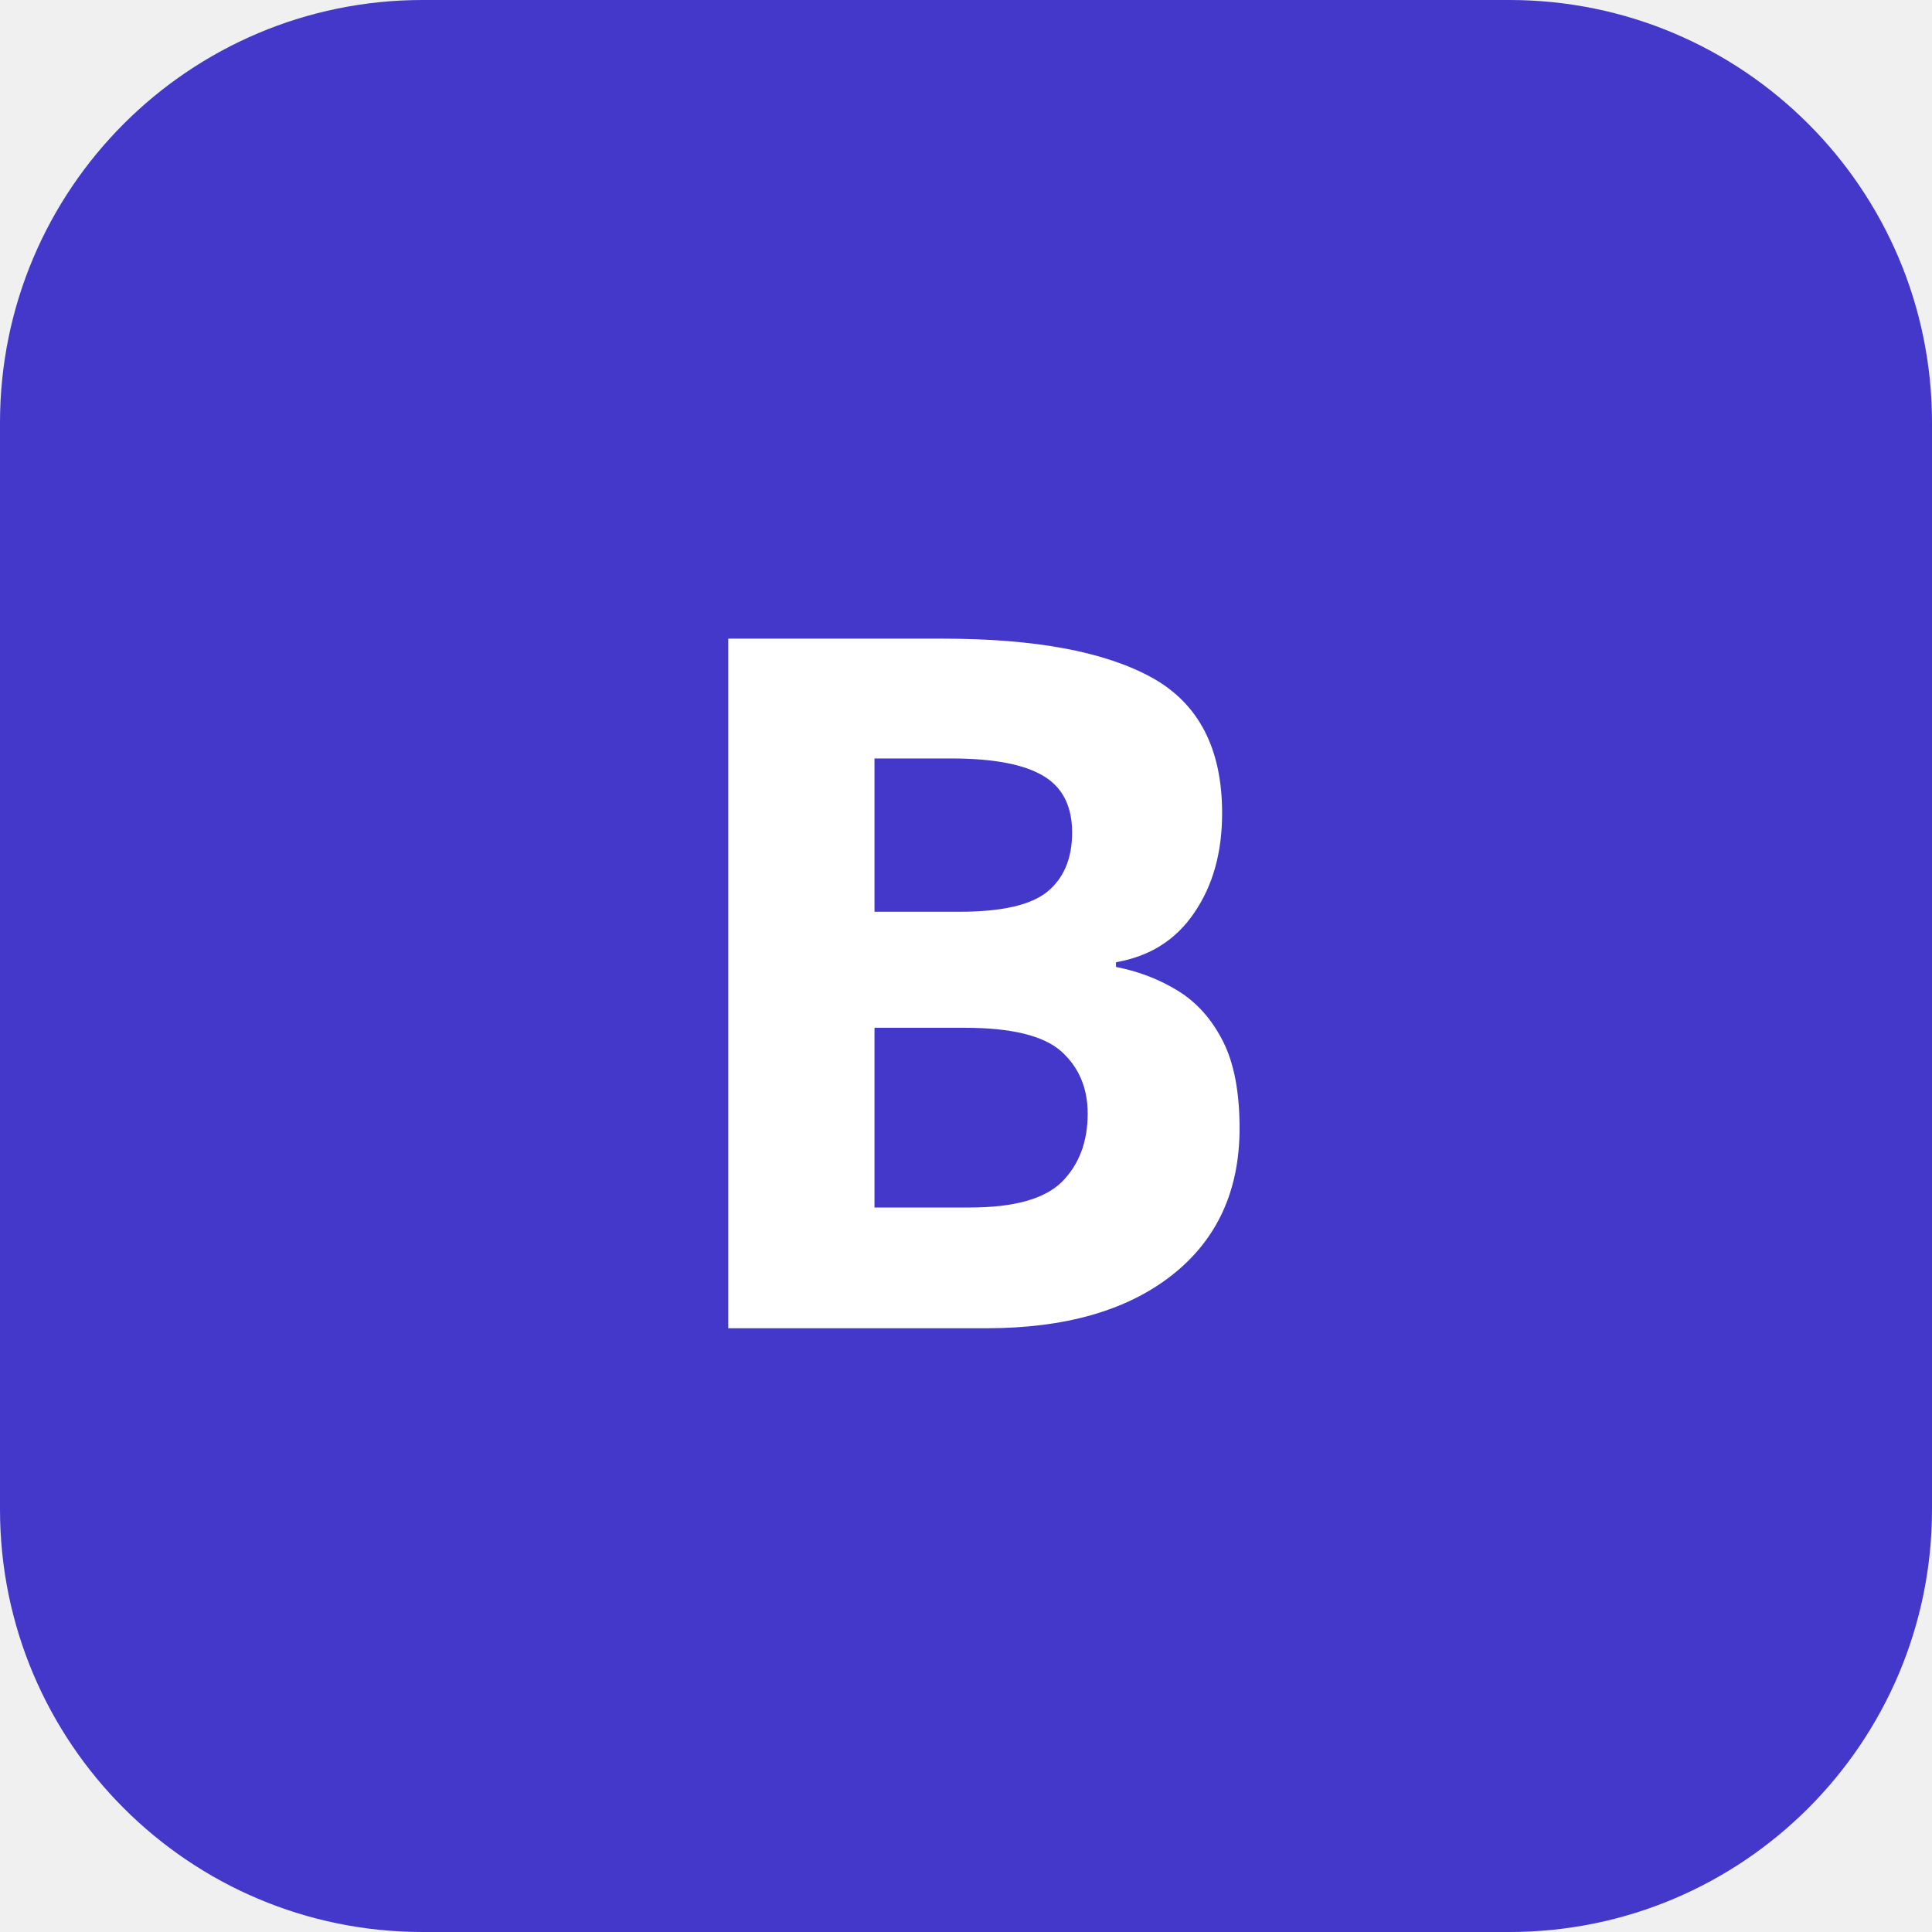
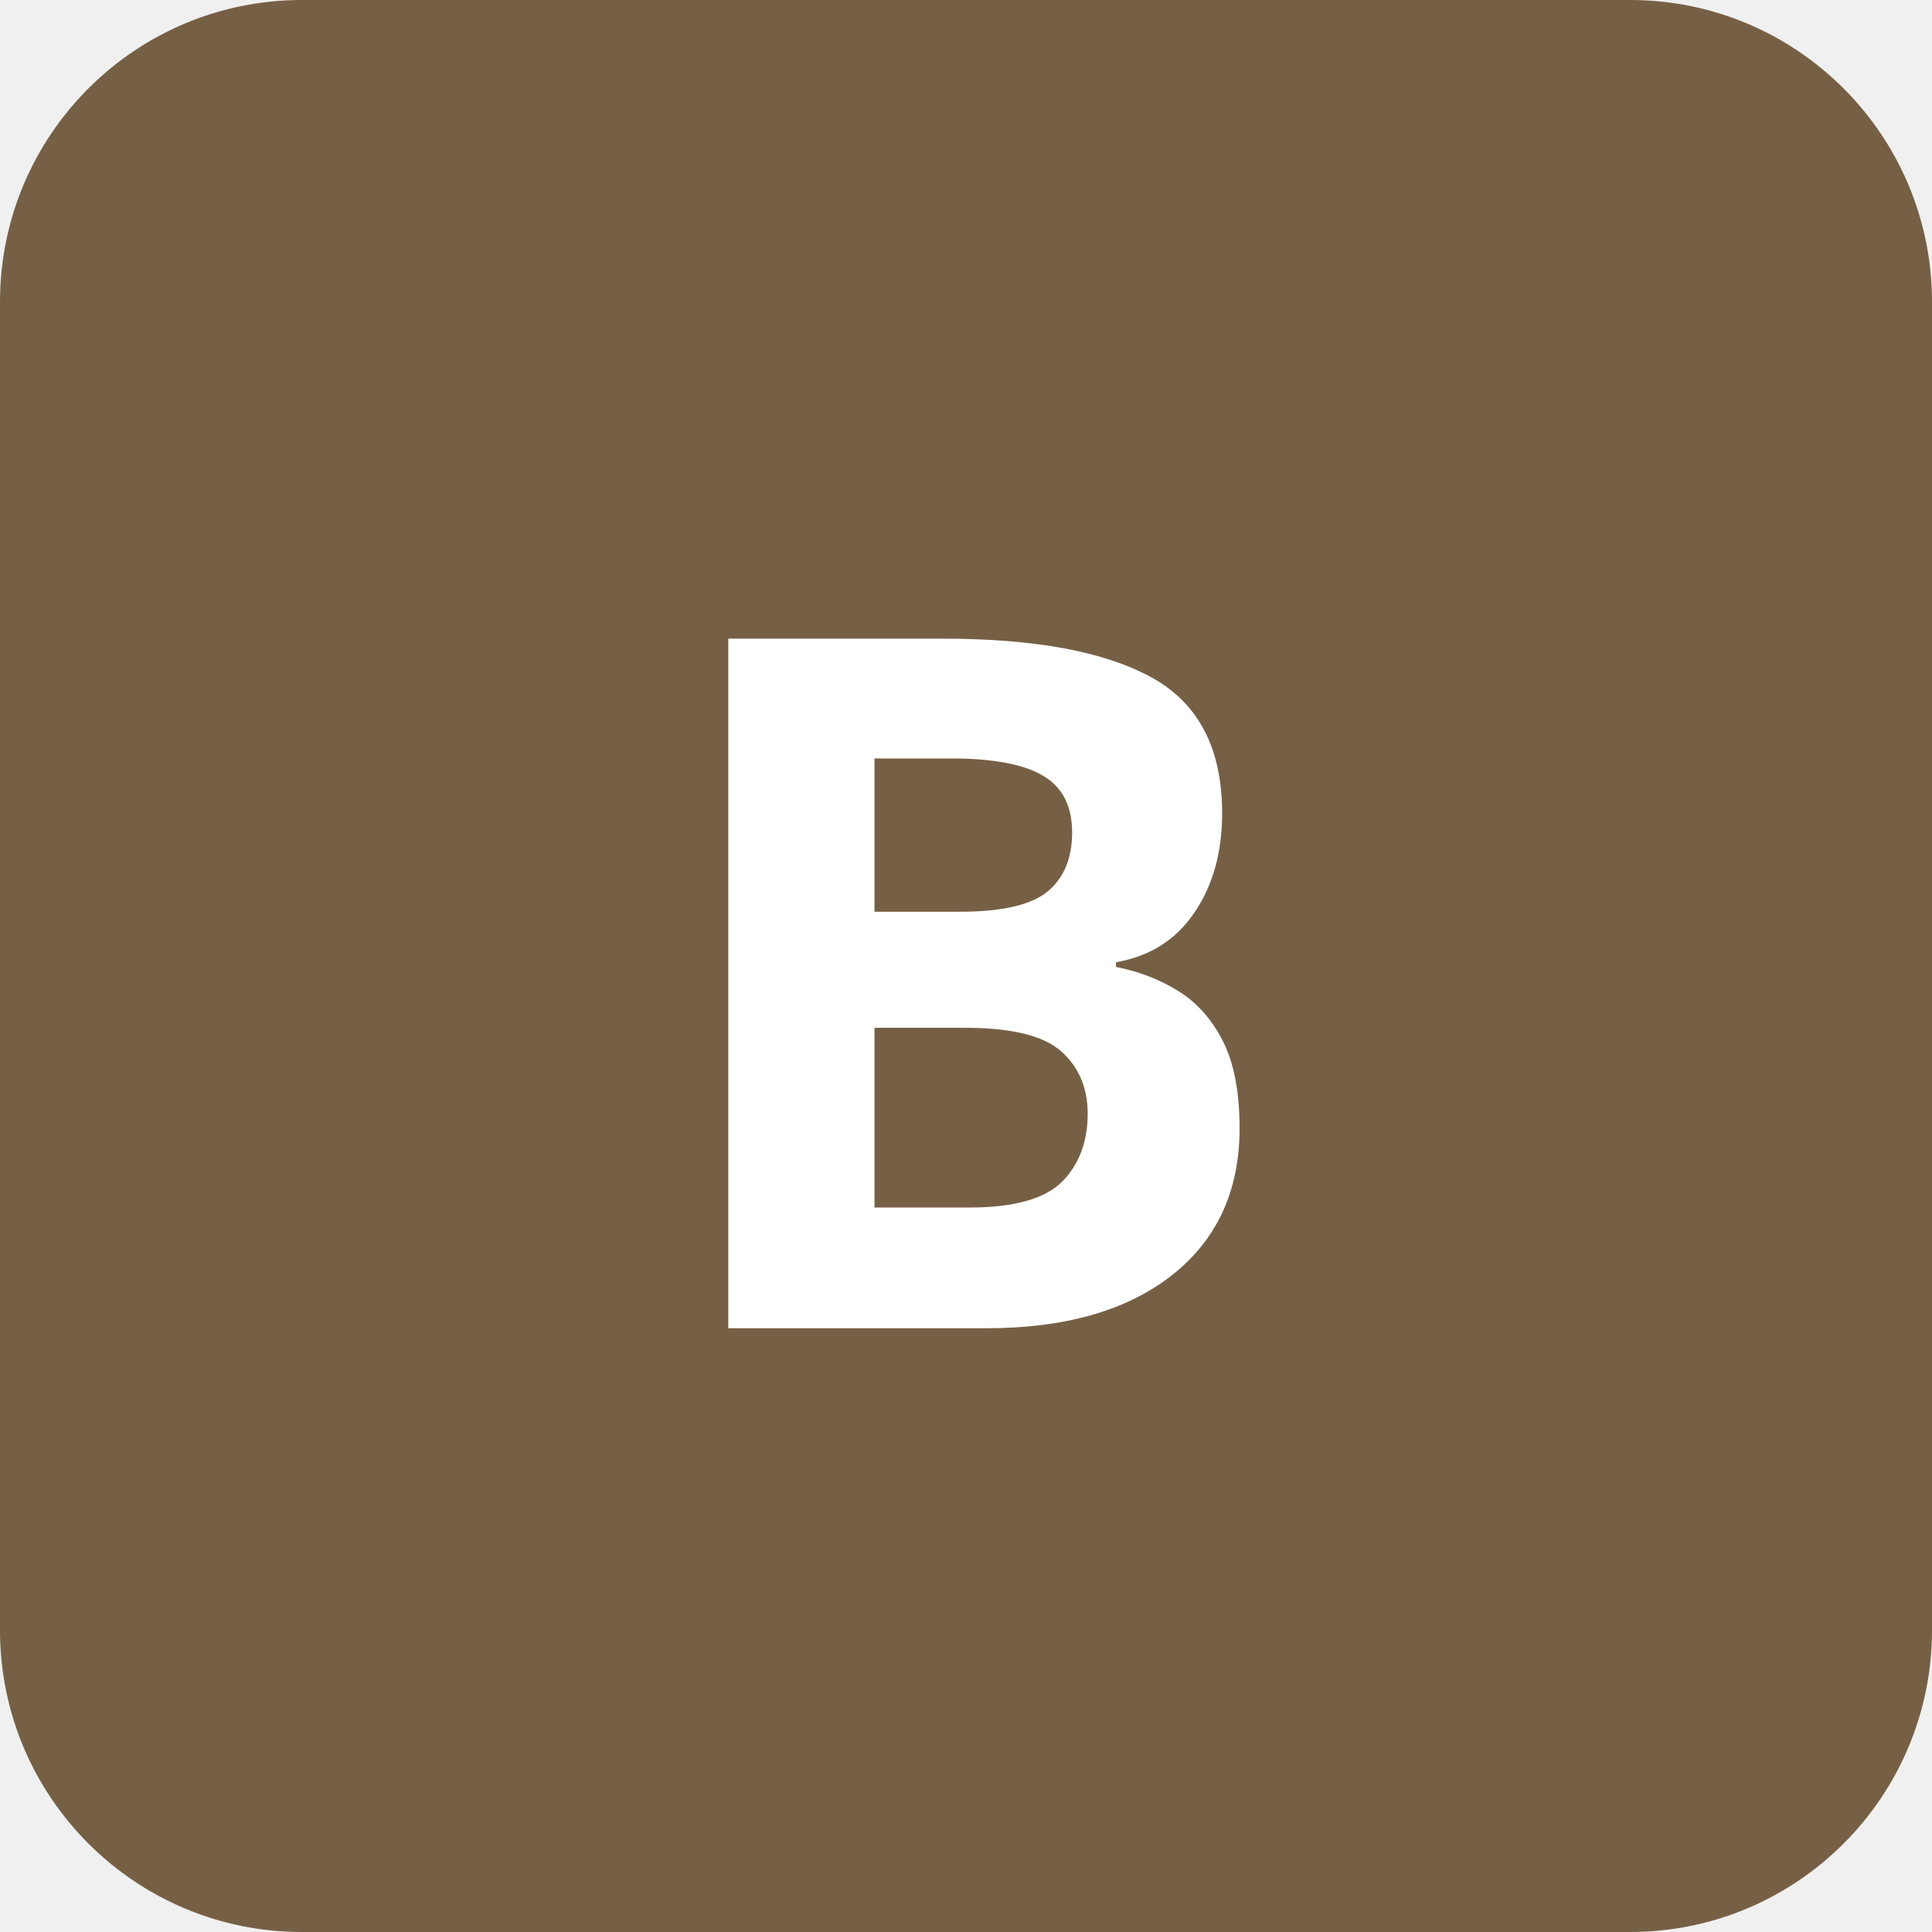
<svg xmlns="http://www.w3.org/2000/svg" viewBox="0 0 64 64" fill="none">
-   <rect width="64" height="64" rx="14" fill="#4338ca" />
+   <rect width="64" height="64" rx="10" fill="#766045" />
  <text x="32" y="44" text-anchor="middle" font-family="ui-sans-serif, system-ui, sans-serif" font-size="32" font-weight="700" fill="#ffffff">B</text>
</svg>
